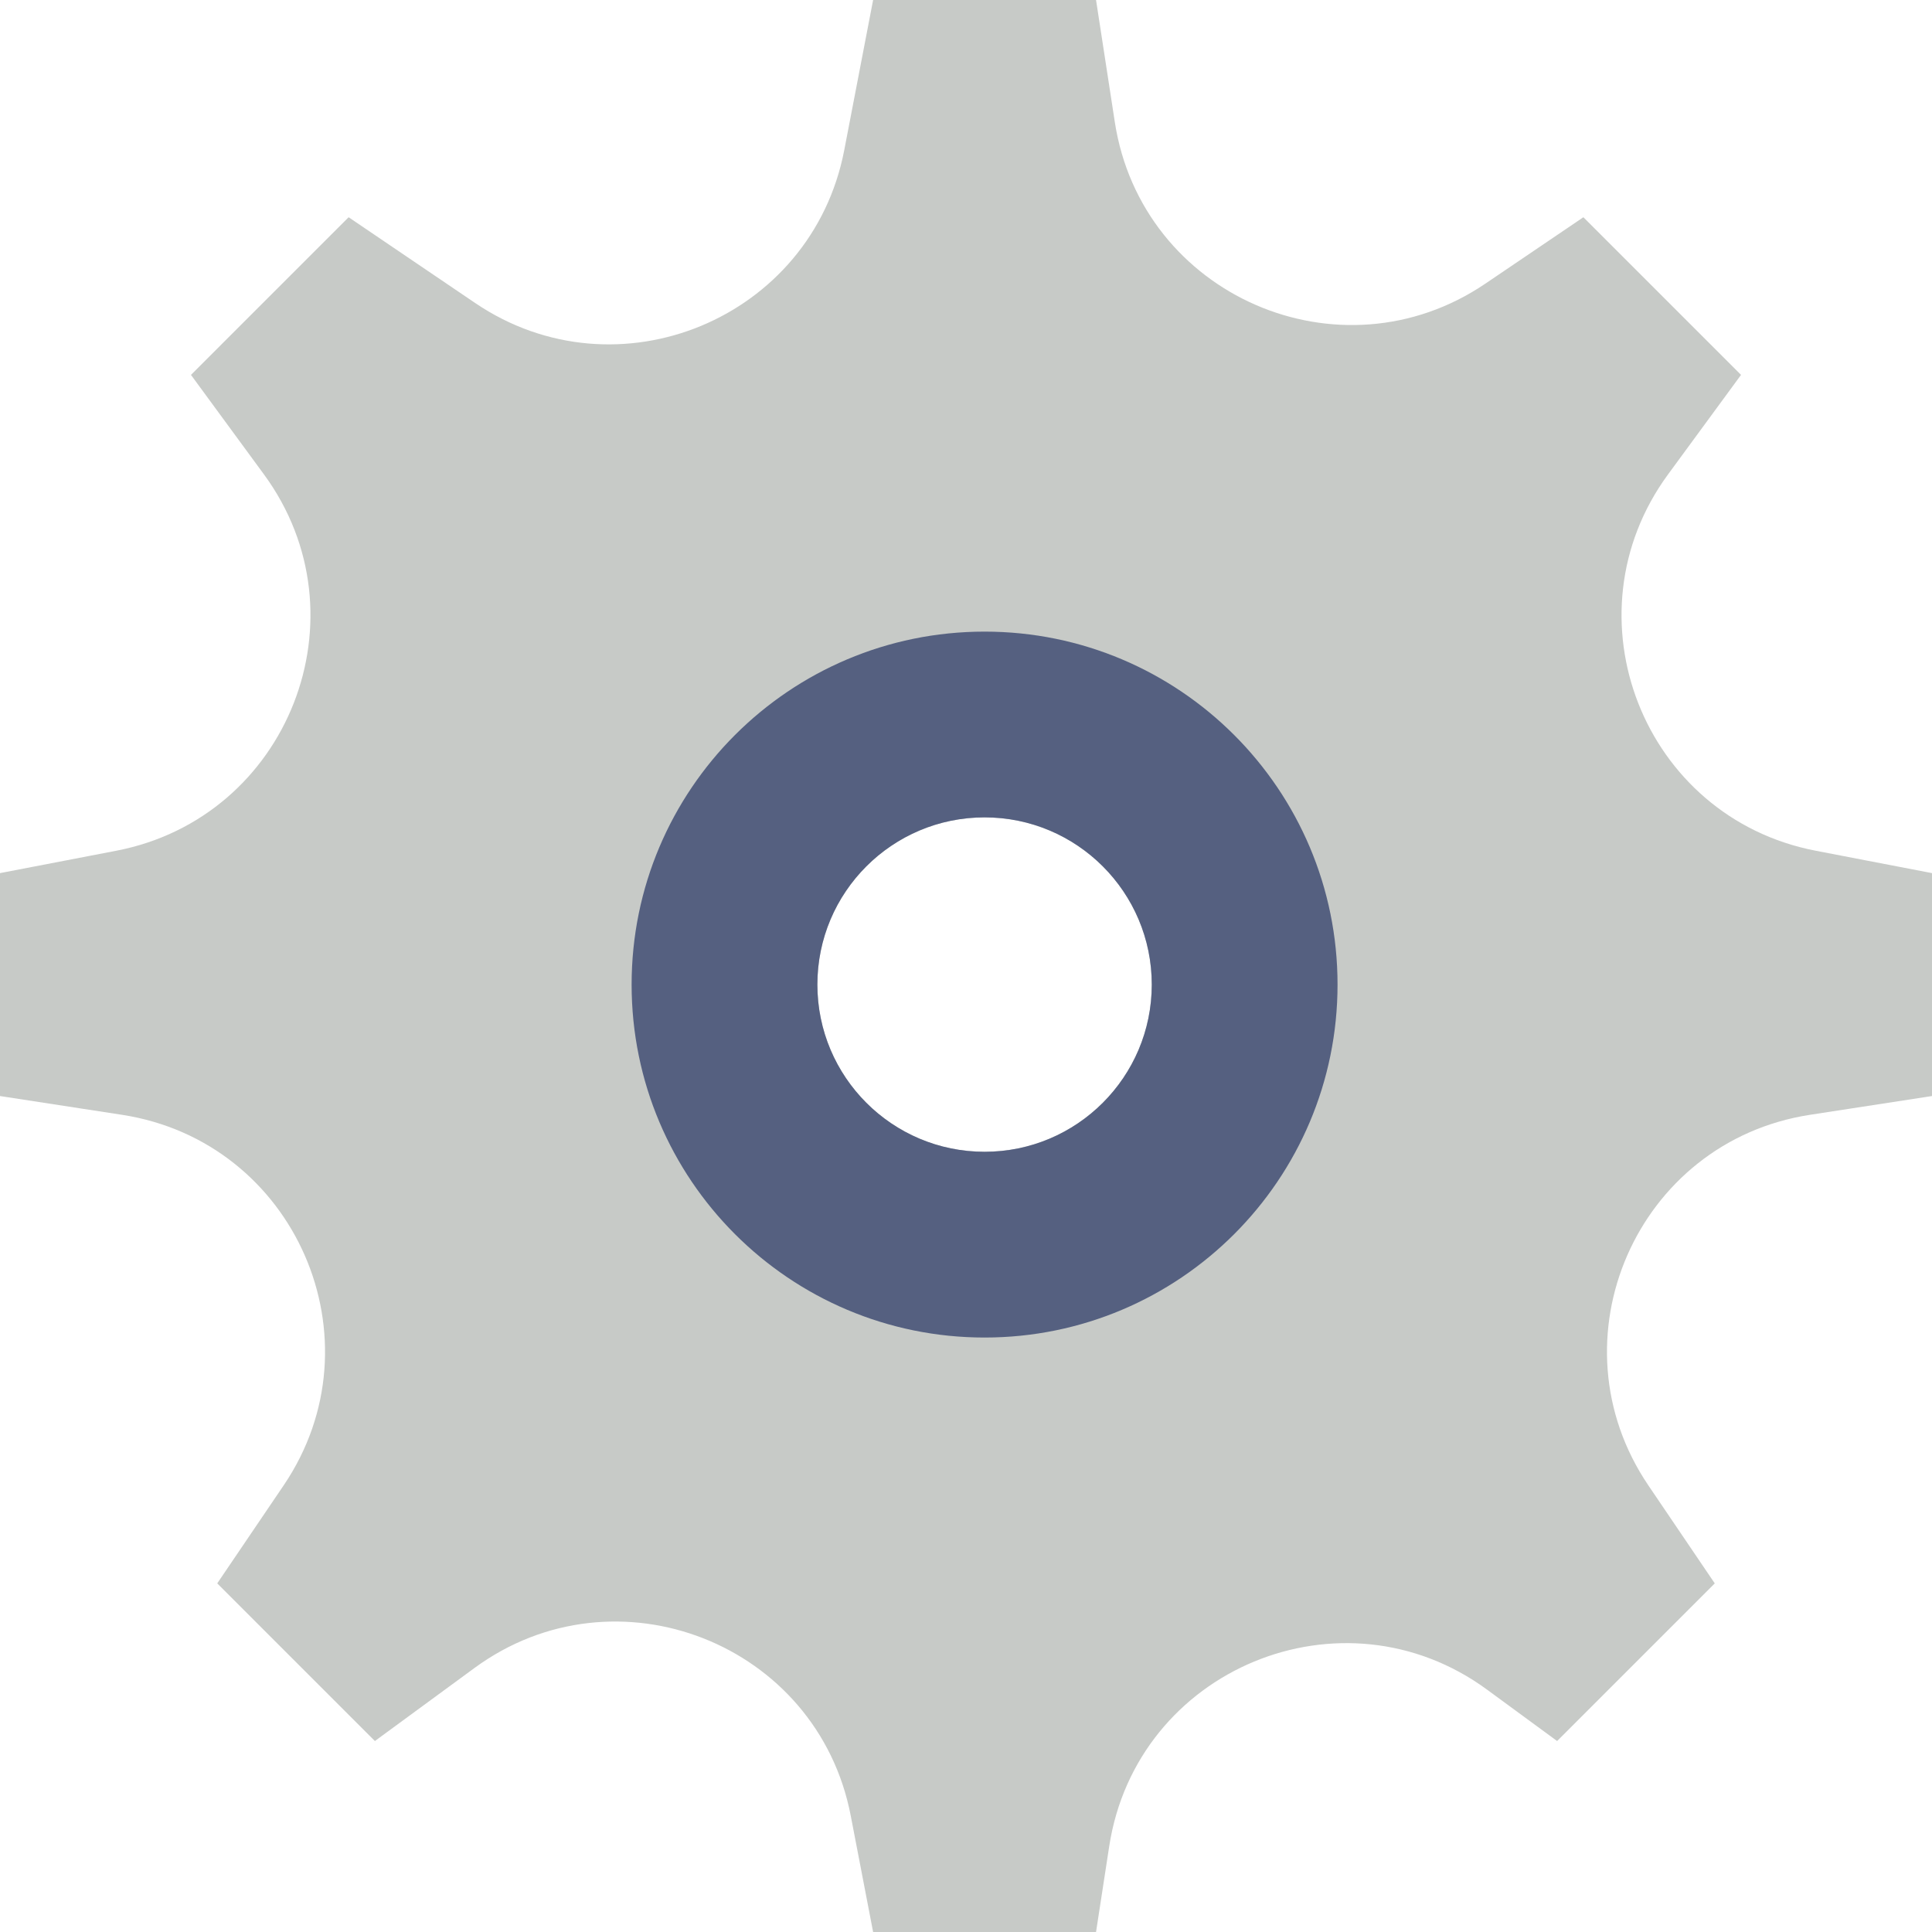
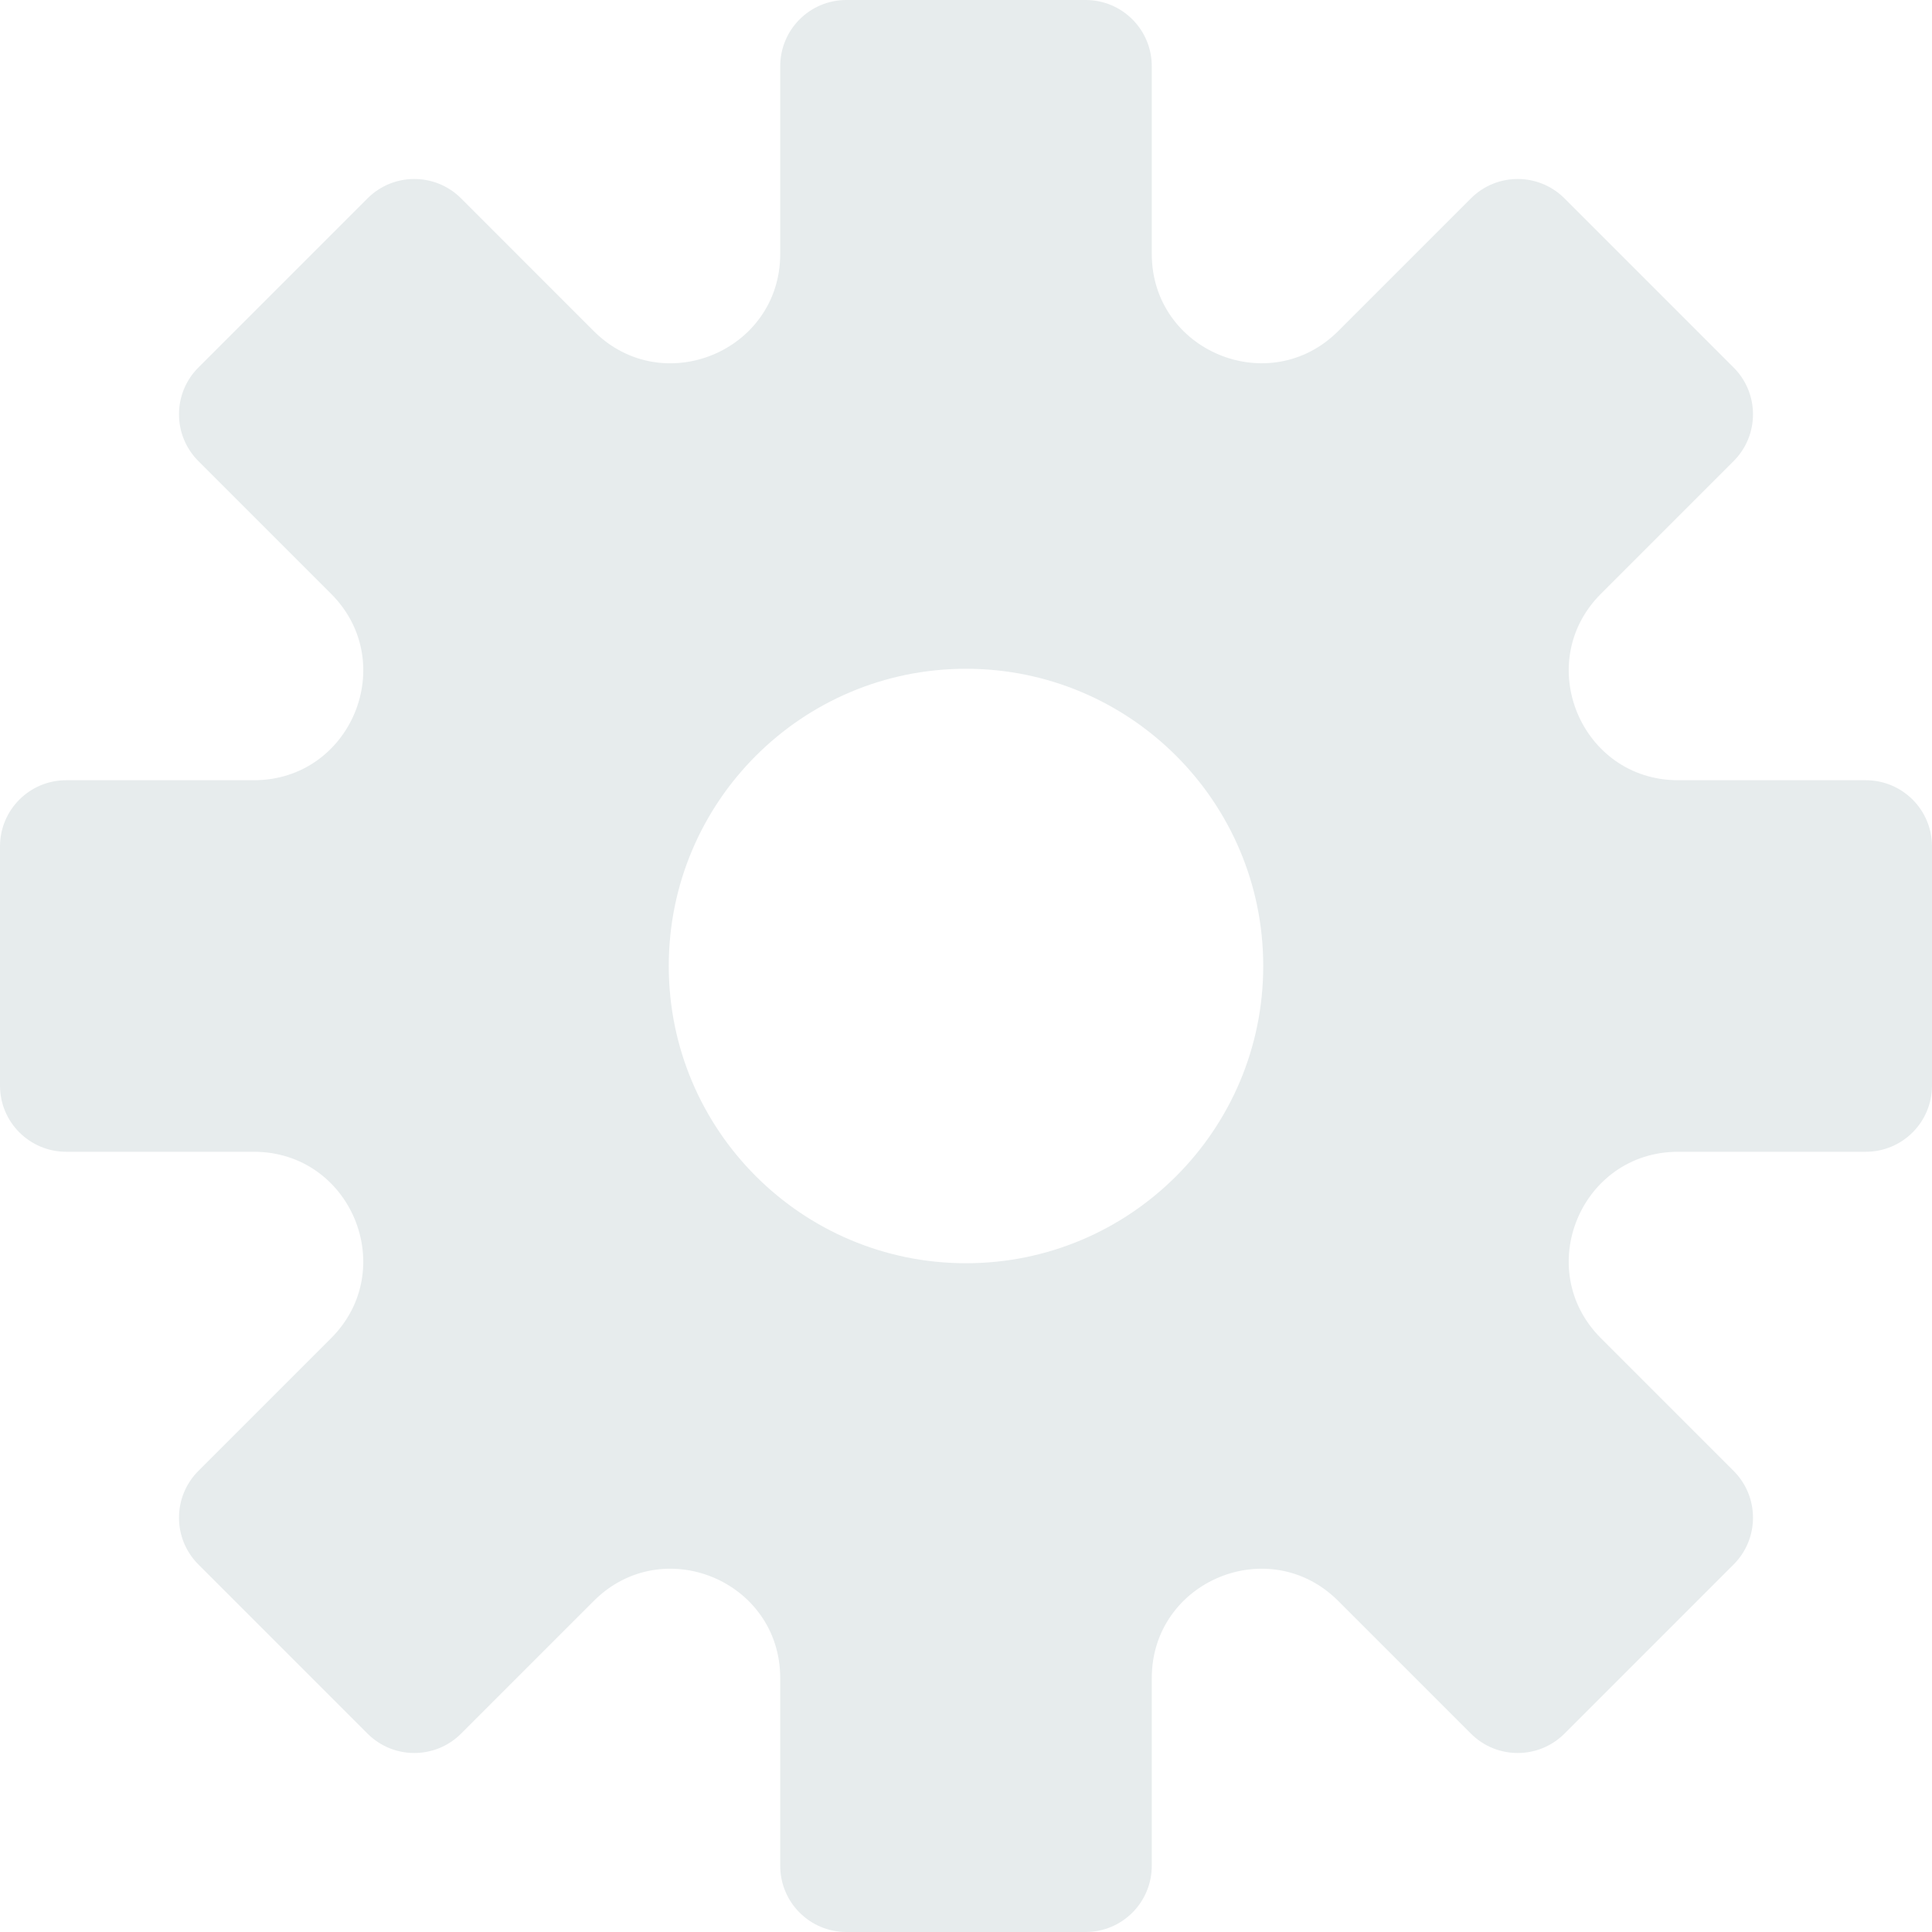
<svg xmlns="http://www.w3.org/2000/svg" version="1.1" id="Capa_1" x="0px" y="0px" viewBox="0 0 52 52" style="enable-background:new 0 0 52 52;" xml:space="preserve">
-   <path style="fill:#C7CAC7;" d="M48.872,22.898c-4.643-0.893-6.772-6.318-3.976-10.13l1.964-2.678l-4.243-4.243l-2.638,1.787  c-3.914,2.652-9.256,0.321-9.974-4.351L29.5,0h-6l-0.777,4.041c-0.873,4.54-6.105,6.708-9.933,4.115L9.383,5.847L5.14,10.09  l1.964,2.678c2.796,3.812,0.666,9.237-3.976,10.13L0,23.5v6l3.283,0.505c4.673,0.719,7.003,6.061,4.351,9.975l-1.787,2.637  l4.243,4.243l2.678-1.964c3.812-2.796,9.237-0.667,10.13,3.976L23.5,52h6l0.355-2.309c0.735-4.776,6.274-7.071,10.171-4.213  l1.884,1.382l4.243-4.243l-1.787-2.637c-2.651-3.914-0.321-9.256,4.351-9.975L52,29.5v-6L48.872,22.898z M26.5,31  c-2.485,0-4.5-2.015-4.5-4.5s2.015-4.5,4.5-4.5s4.5,2.015,4.5,4.5S28.985,31,26.5,31z" />
-   <path style="fill:#556080;" d="M26.5,17c-5.247,0-9.5,4.253-9.5,9.5s4.253,9.5,9.5,9.5s9.5-4.253,9.5-9.5S31.747,17,26.5,17z   M26.5,31c-2.485,0-4.5-2.015-4.5-4.5s2.015-4.5,4.5-4.5s4.5,2.015,4.5,4.5S28.985,31,26.5,31z" />
+   <path style="fill:#E7ECED;" d="M50.219,21h-5.051c-2.619,0-3.93-3.167-2.079-5.018l3.572-3.572c0.695-0.695,0.695-1.823,0-2.518  l-4.553-4.553c-0.695-0.695-1.823-0.695-2.518,0l-3.572,3.572C34.166,10.762,31,9.451,31,6.832V1.781C31,0.797,30.203,0,29.219,0  h-6.439C21.797,0,21,0.797,21,1.781v5.052c0,2.619-3.166,3.93-5.018,2.079L12.41,5.339c-0.695-0.695-1.823-0.695-2.518,0  L5.339,9.892c-0.695,0.695-0.695,1.823,0,2.518l3.572,3.572C10.763,17.833,9.451,21,6.832,21H1.781C0.797,21,0,21.797,0,22.781  v6.439C0,30.203,0.797,31,1.781,31h5.051c2.619,0,3.93,3.167,2.079,5.018L5.339,39.59c-0.695,0.696-0.695,1.823,0,2.518l4.553,4.553  c0.695,0.695,1.823,0.695,2.518,0l3.572-3.572C17.834,41.237,21,42.549,21,45.168v5.051C21,51.203,21.797,52,22.781,52h6.439  C30.203,52,31,51.203,31,50.219v-5.051c0-2.619,3.166-3.931,5.018-2.079l3.572,3.572c0.695,0.695,1.823,0.695,2.518,0l4.553-4.553  c0.695-0.695,0.695-1.823,0-2.518l-3.572-3.572C41.237,34.167,42.549,31,45.168,31h5.051C51.203,31,52,30.203,52,29.219v-6.439  C52,21.797,51.203,21,50.219,21z M26,34c-4.418,0-8-3.582-8-8s3.582-8,8-8s8,3.582,8,8S30.418,34,26,34z" />
  <g>
</g>
  <g>
</g>
  <g>
</g>
  <g>
</g>
  <g>
</g>
  <g>
</g>
  <g>
</g>
  <g>
</g>
  <g>
</g>
  <g>
</g>
  <g>
</g>
  <g>
</g>
  <g>
</g>
  <g>
</g>
  <g>
</g>
</svg>
